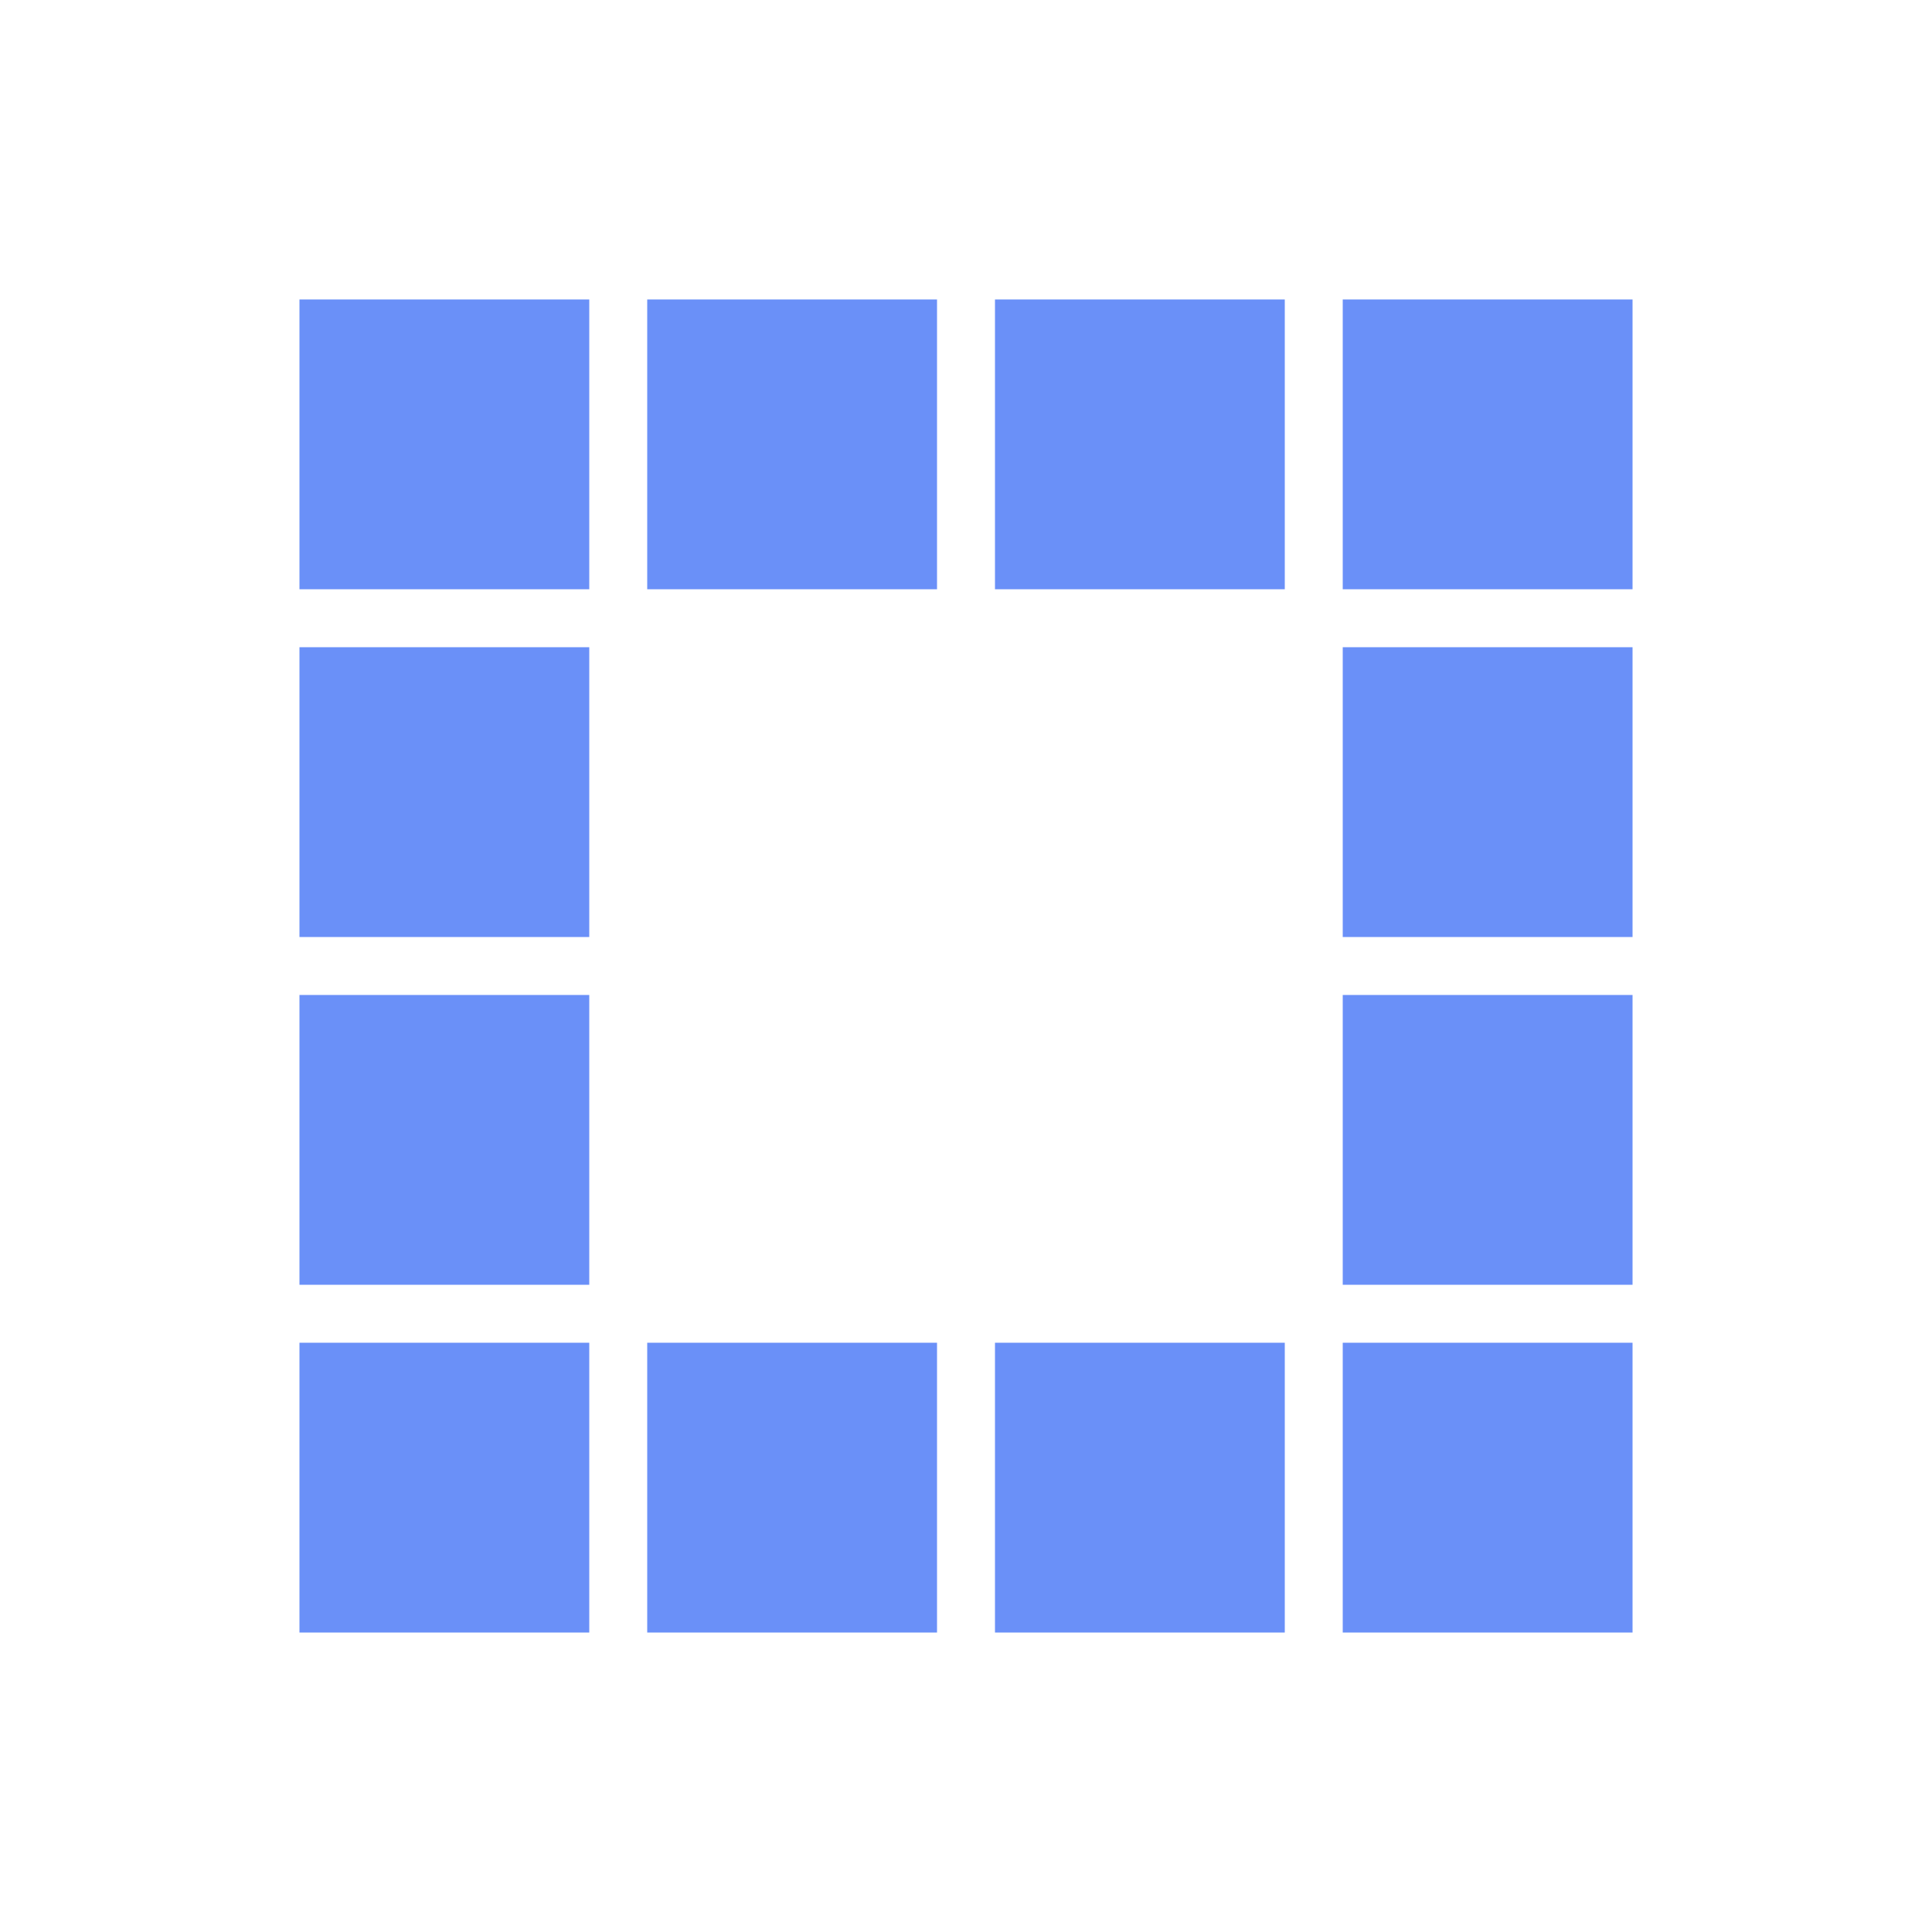
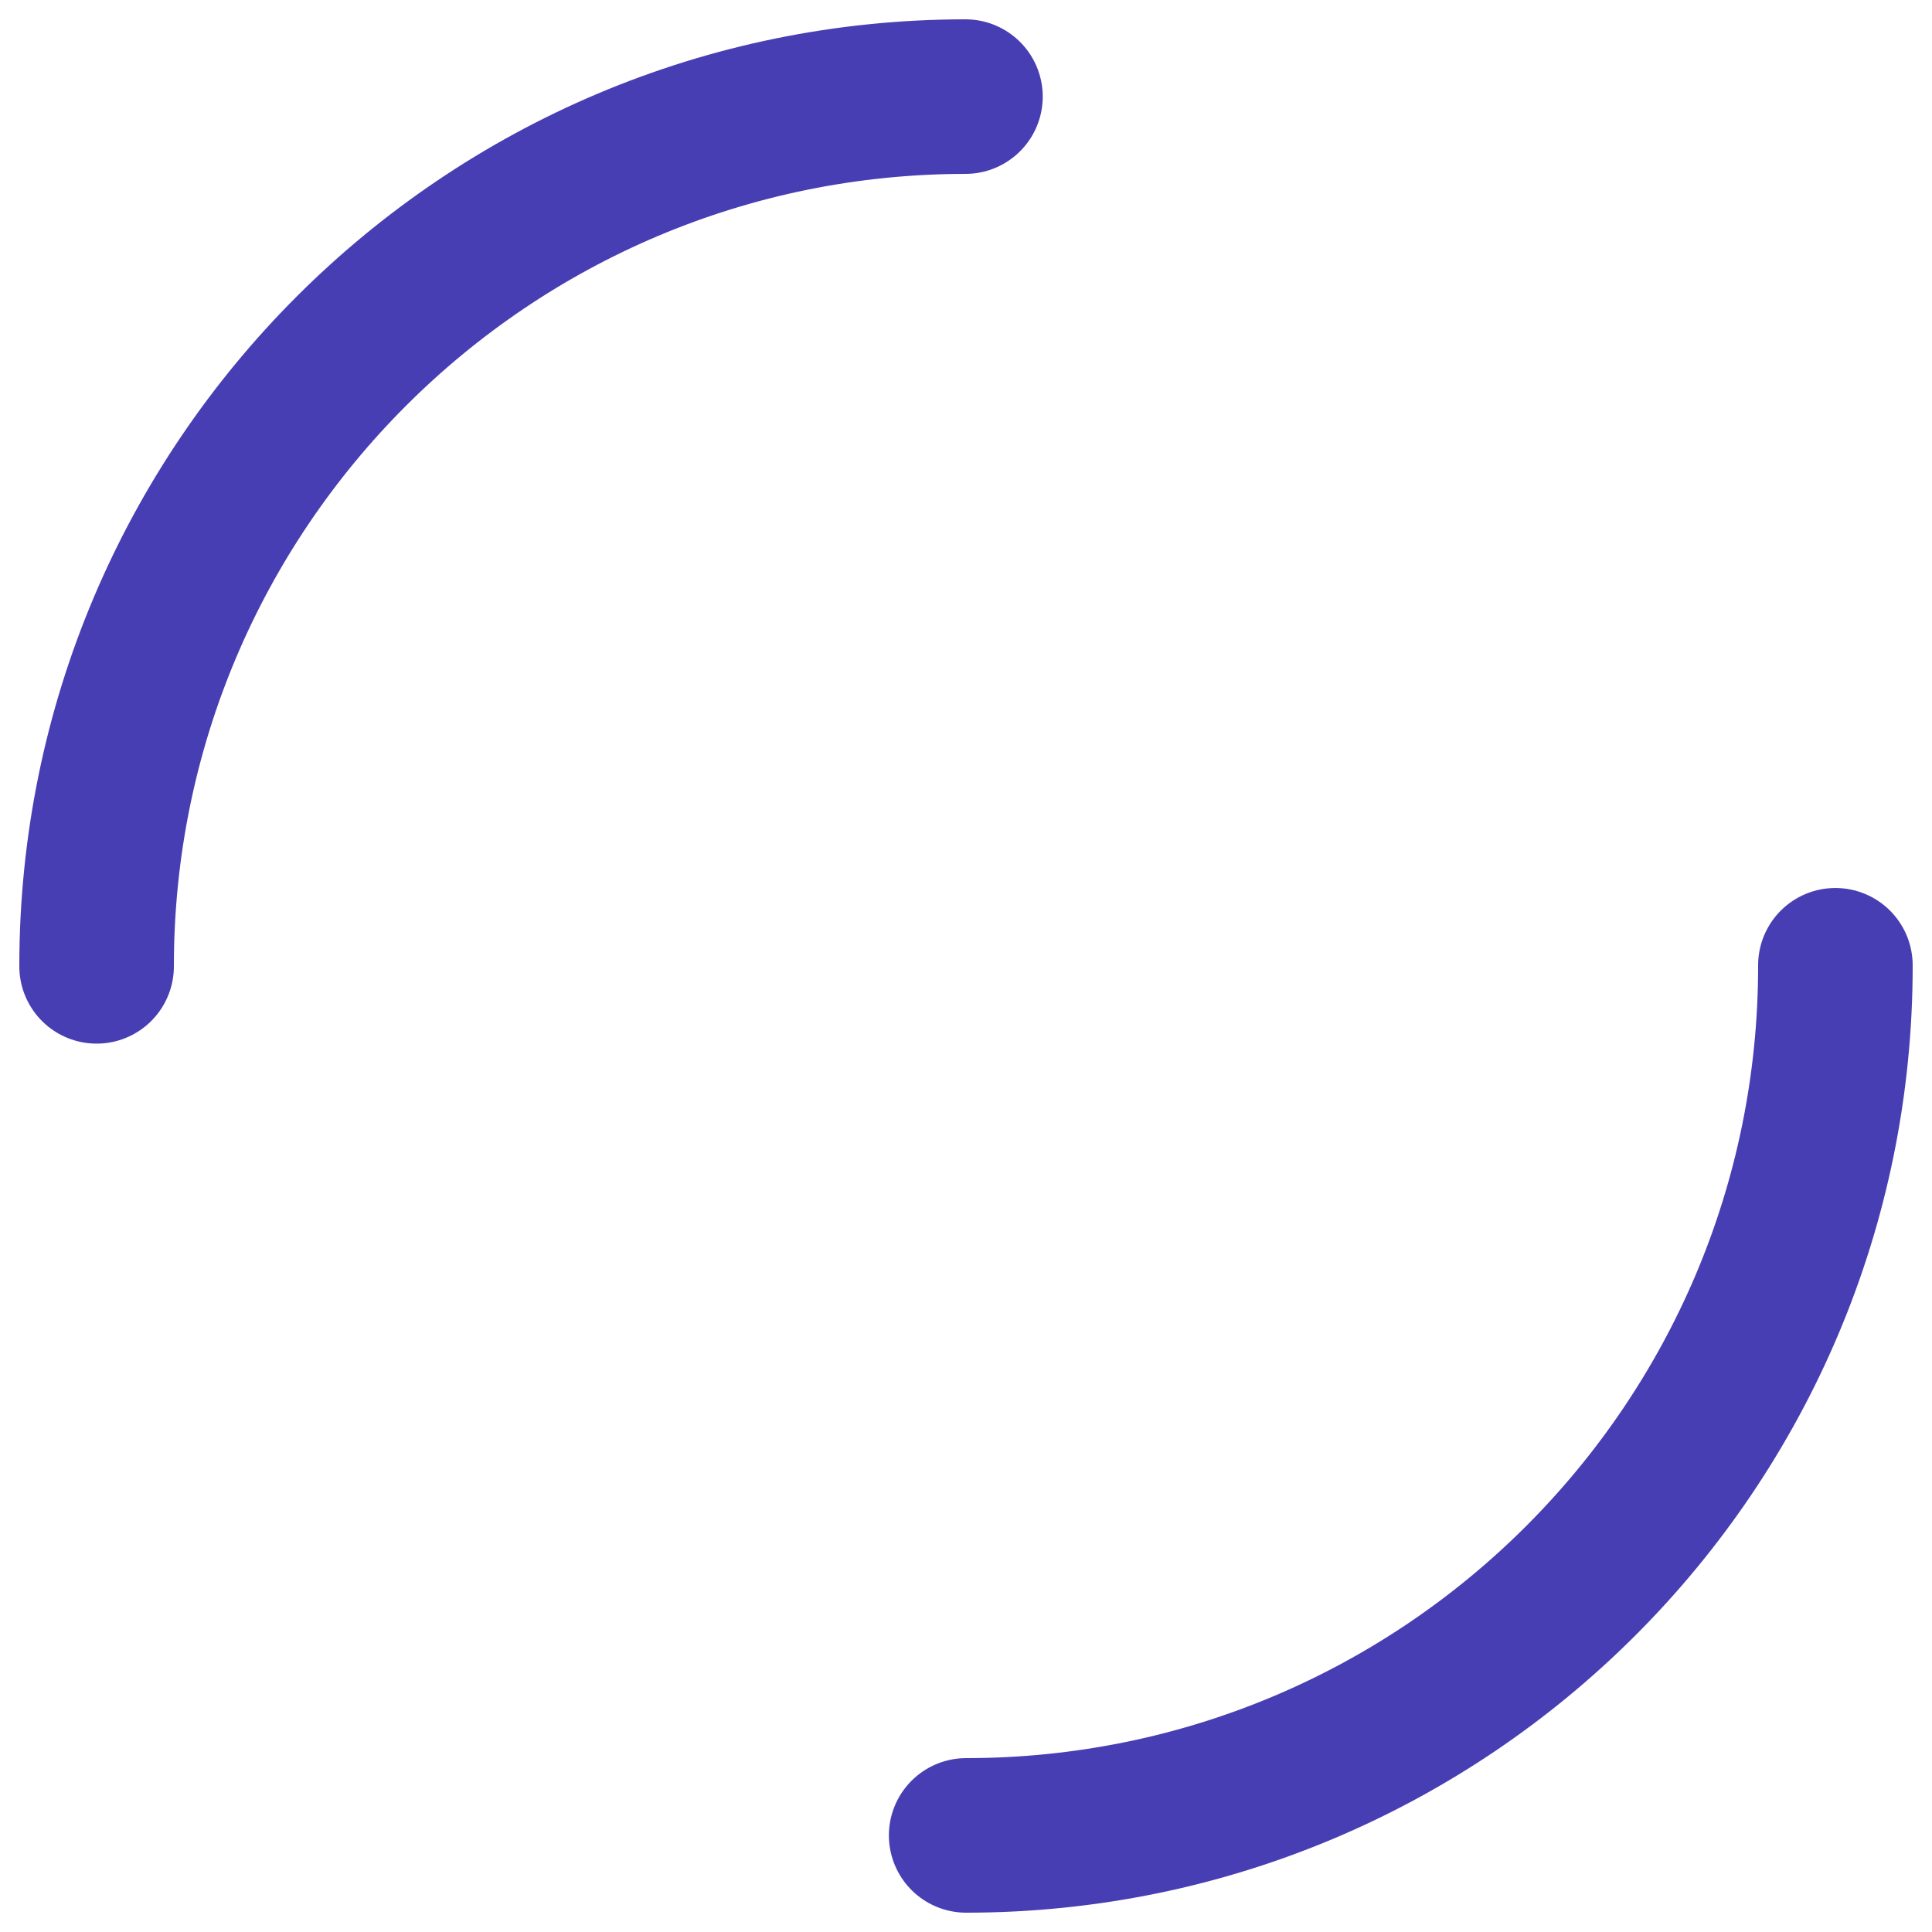
- <svg xmlns="http://www.w3.org/2000/svg" style="margin: auto; background: none; display: block; shape-rendering: auto;" width="404px" height="404px" viewBox="0 0 100 100" preserveAspectRatio="xMidYMid">
-   <rect x="15.5" y="15.5" width="15" height="15" fill="#6a90f8">
-     <animate attributeName="fill" values="#000000;#6a90f8;#6a90f8" keyTimes="0;0.083;1" dur="1.282s" repeatCount="indefinite" begin="0s" calcMode="discrete" />
-   </rect>
-   <rect x="33.5" y="15.5" width="15" height="15" fill="#6a90f8">
-     <animate attributeName="fill" values="#000000;#6a90f8;#6a90f8" keyTimes="0;0.083;1" dur="1.282s" repeatCount="indefinite" begin="0.107s" calcMode="discrete" />
-   </rect>
-   <rect x="51.5" y="15.5" width="15" height="15" fill="#6a90f8">
-     <animate attributeName="fill" values="#000000;#6a90f8;#6a90f8" keyTimes="0;0.083;1" dur="1.282s" repeatCount="indefinite" begin="0.214s" calcMode="discrete" />
-   </rect>
-   <rect x="69.5" y="15.5" width="15" height="15" fill="#6a90f8">
-     <animate attributeName="fill" values="#000000;#6a90f8;#6a90f8" keyTimes="0;0.083;1" dur="1.282s" repeatCount="indefinite" begin="0.321s" calcMode="discrete" />
-   </rect>
-   <rect x="15.5" y="33.5" width="15" height="15" fill="#6a90f8">
-     <animate attributeName="fill" values="#000000;#6a90f8;#6a90f8" keyTimes="0;0.083;1" dur="1.282s" repeatCount="indefinite" begin="1.175s" calcMode="discrete" />
-   </rect>
-   <rect x="69.5" y="33.5" width="15" height="15" fill="#6a90f8">
-     <animate attributeName="fill" values="#000000;#6a90f8;#6a90f8" keyTimes="0;0.083;1" dur="1.282s" repeatCount="indefinite" begin="0.427s" calcMode="discrete" />
-   </rect>
-   <rect x="15.5" y="51.5" width="15" height="15" fill="#6a90f8">
-     <animate attributeName="fill" values="#000000;#6a90f8;#6a90f8" keyTimes="0;0.083;1" dur="1.282s" repeatCount="indefinite" begin="1.068s" calcMode="discrete" />
-   </rect>
-   <rect x="69.5" y="51.5" width="15" height="15" fill="#6a90f8">
-     <animate attributeName="fill" values="#000000;#6a90f8;#6a90f8" keyTimes="0;0.083;1" dur="1.282s" repeatCount="indefinite" begin="0.534s" calcMode="discrete" />
-   </rect>
-   <rect x="15.5" y="69.5" width="15" height="15" fill="#6a90f8">
-     <animate attributeName="fill" values="#000000;#6a90f8;#6a90f8" keyTimes="0;0.083;1" dur="1.282s" repeatCount="indefinite" begin="0.962s" calcMode="discrete" />
-   </rect>
-   <rect x="33.5" y="69.5" width="15" height="15" fill="#6a90f8">
-     <animate attributeName="fill" values="#000000;#6a90f8;#6a90f8" keyTimes="0;0.083;1" dur="1.282s" repeatCount="indefinite" begin="0.855s" calcMode="discrete" />
-   </rect>
-   <rect x="51.5" y="69.5" width="15" height="15" fill="#6a90f8">
-     <animate attributeName="fill" values="#000000;#6a90f8;#6a90f8" keyTimes="0;0.083;1" dur="1.282s" repeatCount="indefinite" begin="0.748s" calcMode="discrete" />
-   </rect>
-   <rect x="69.5" y="69.5" width="15" height="15" fill="#6a90f8">
-     <animate attributeName="fill" values="#000000;#6a90f8;#6a90f8" keyTimes="0;0.083;1" dur="1.282s" repeatCount="indefinite" begin="0.641s" calcMode="discrete" />
-   </rect>
+ <svg xmlns="http://www.w3.org/2000/svg" style="margin: auto; background: none; display: block; shape-rendering: auto;" width="297px" height="297px" viewBox="0 0 100 100" preserveAspectRatio="xMidYMid">
+   <circle cx="50" cy="50" r="45" stroke-width="8" stroke="#483eb3" stroke-dasharray="70.686 70.686" fill="none" stroke-linecap="round">
+     <animateTransform attributeName="transform" type="rotate" repeatCount="indefinite" dur="1s" keyTimes="0;1" values="0 50 50;360 50 50" />
+   </circle>
</svg>
